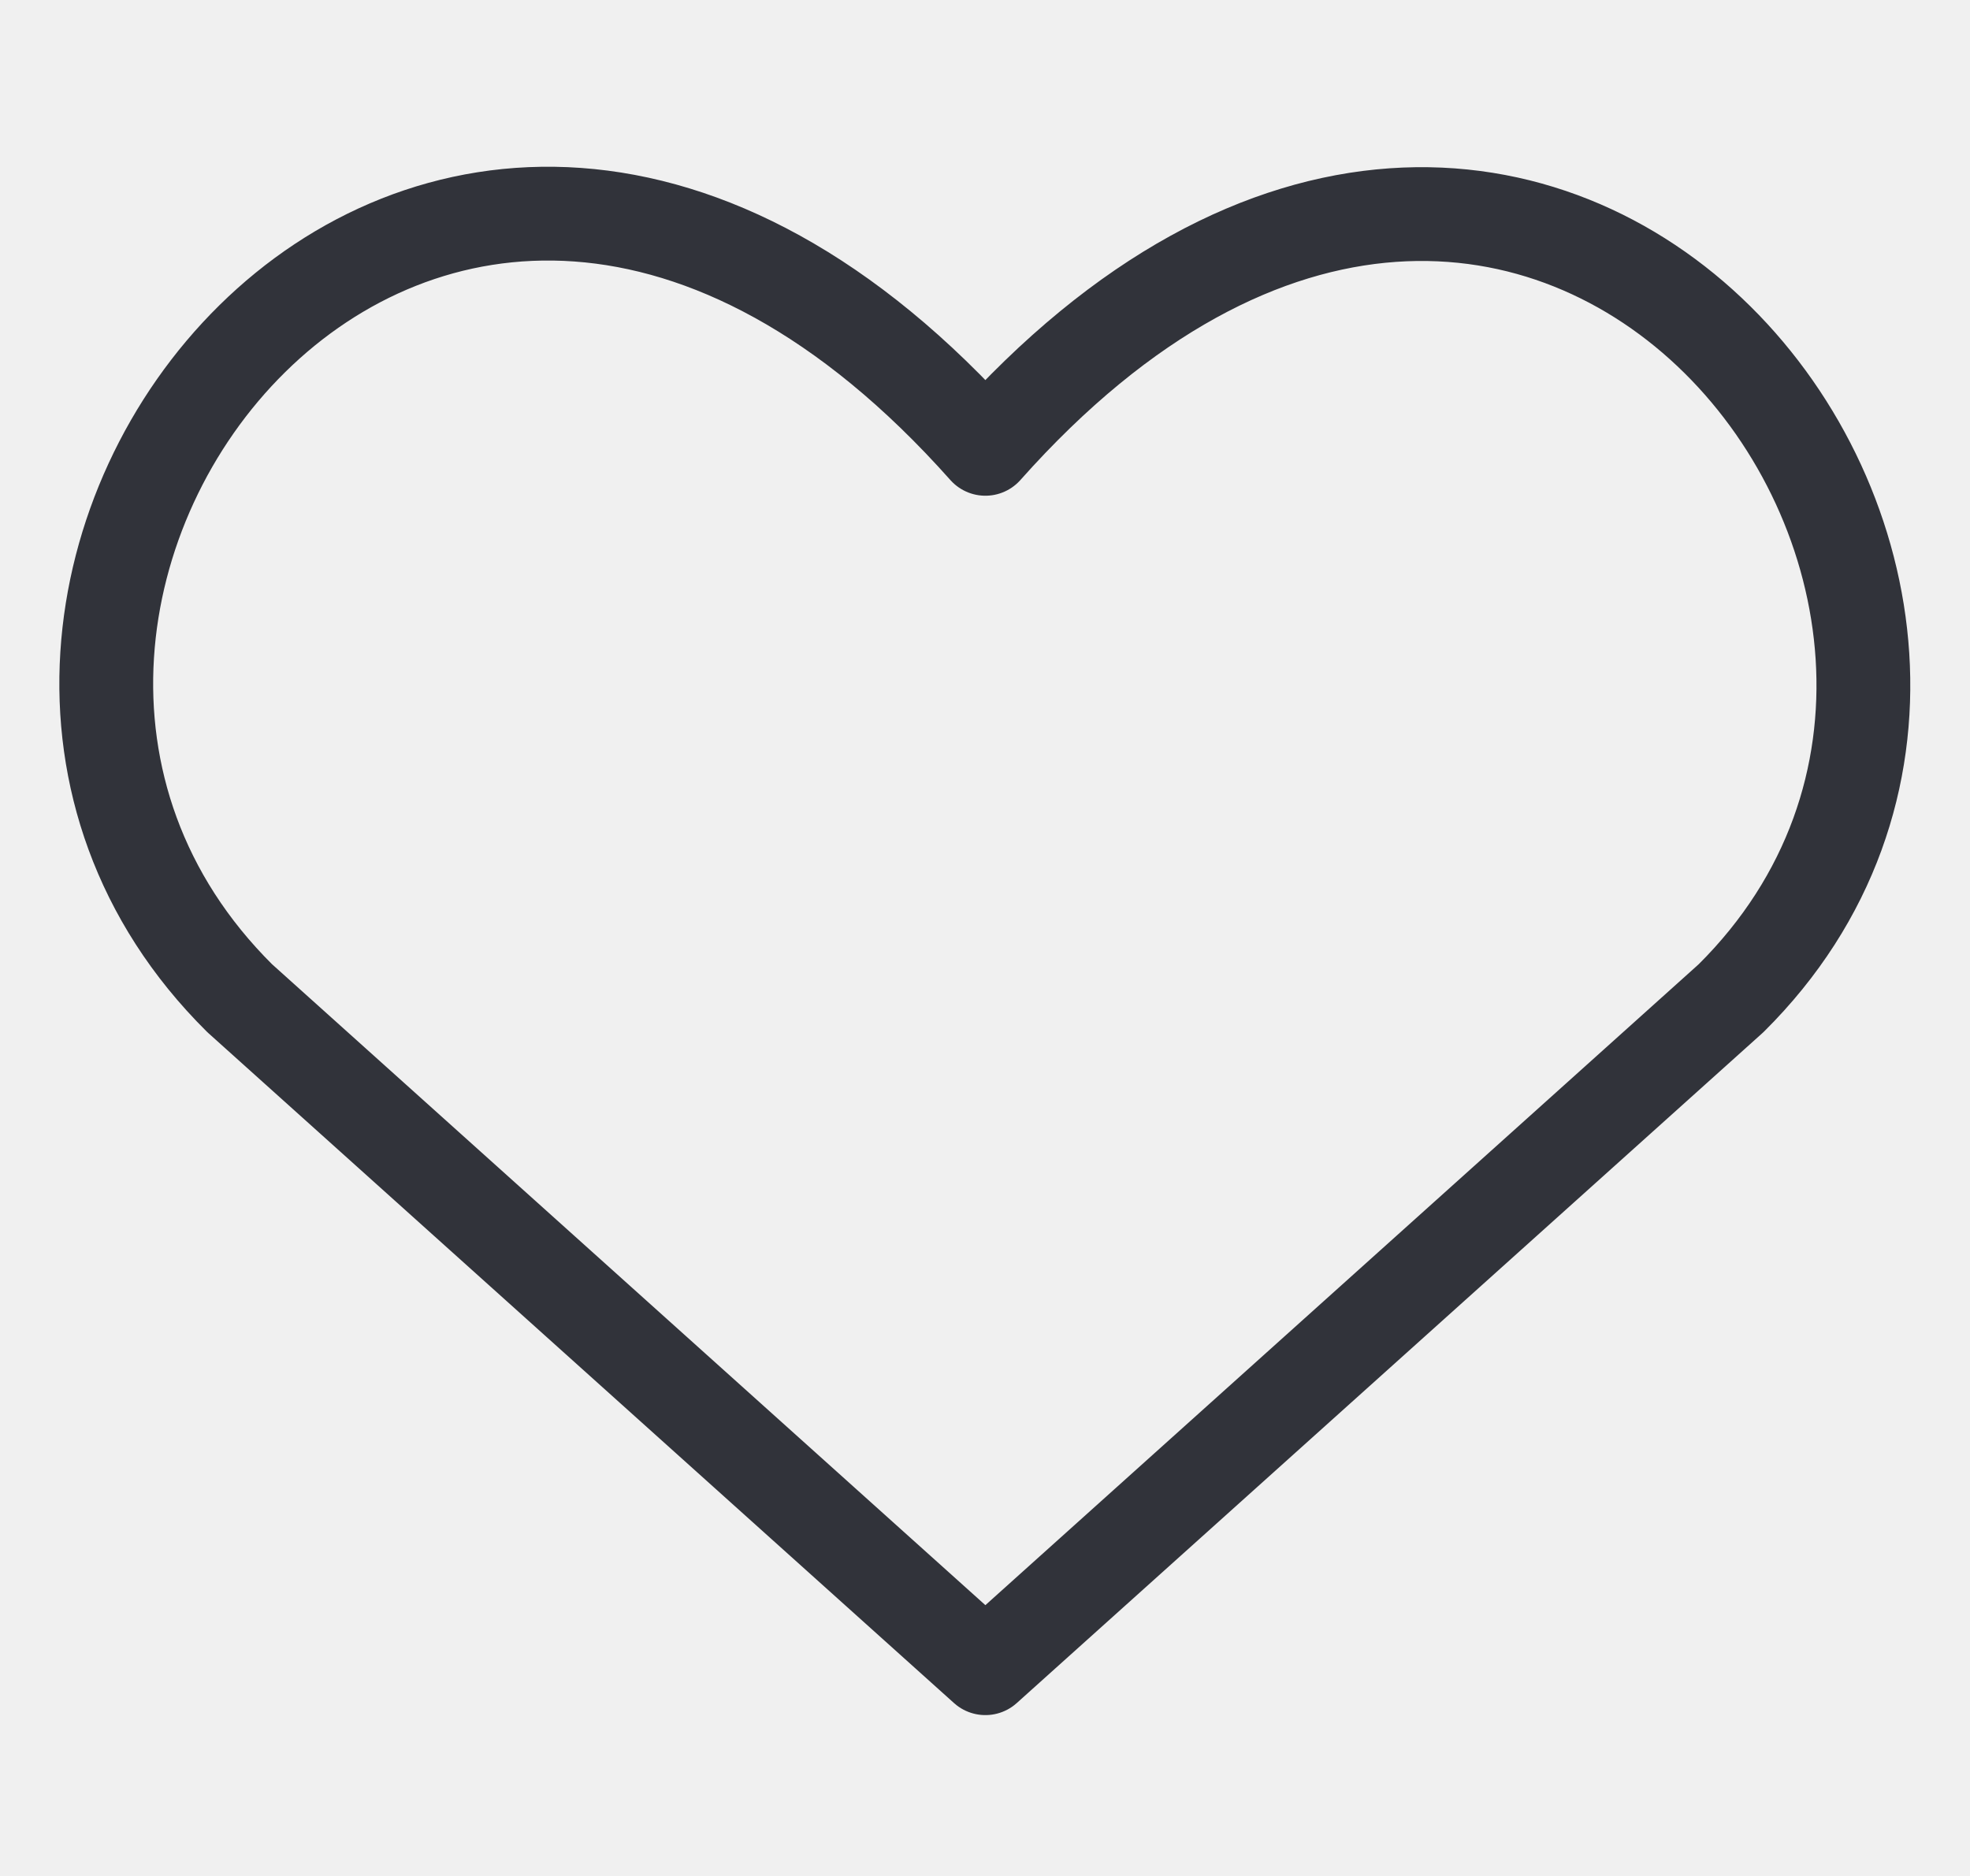
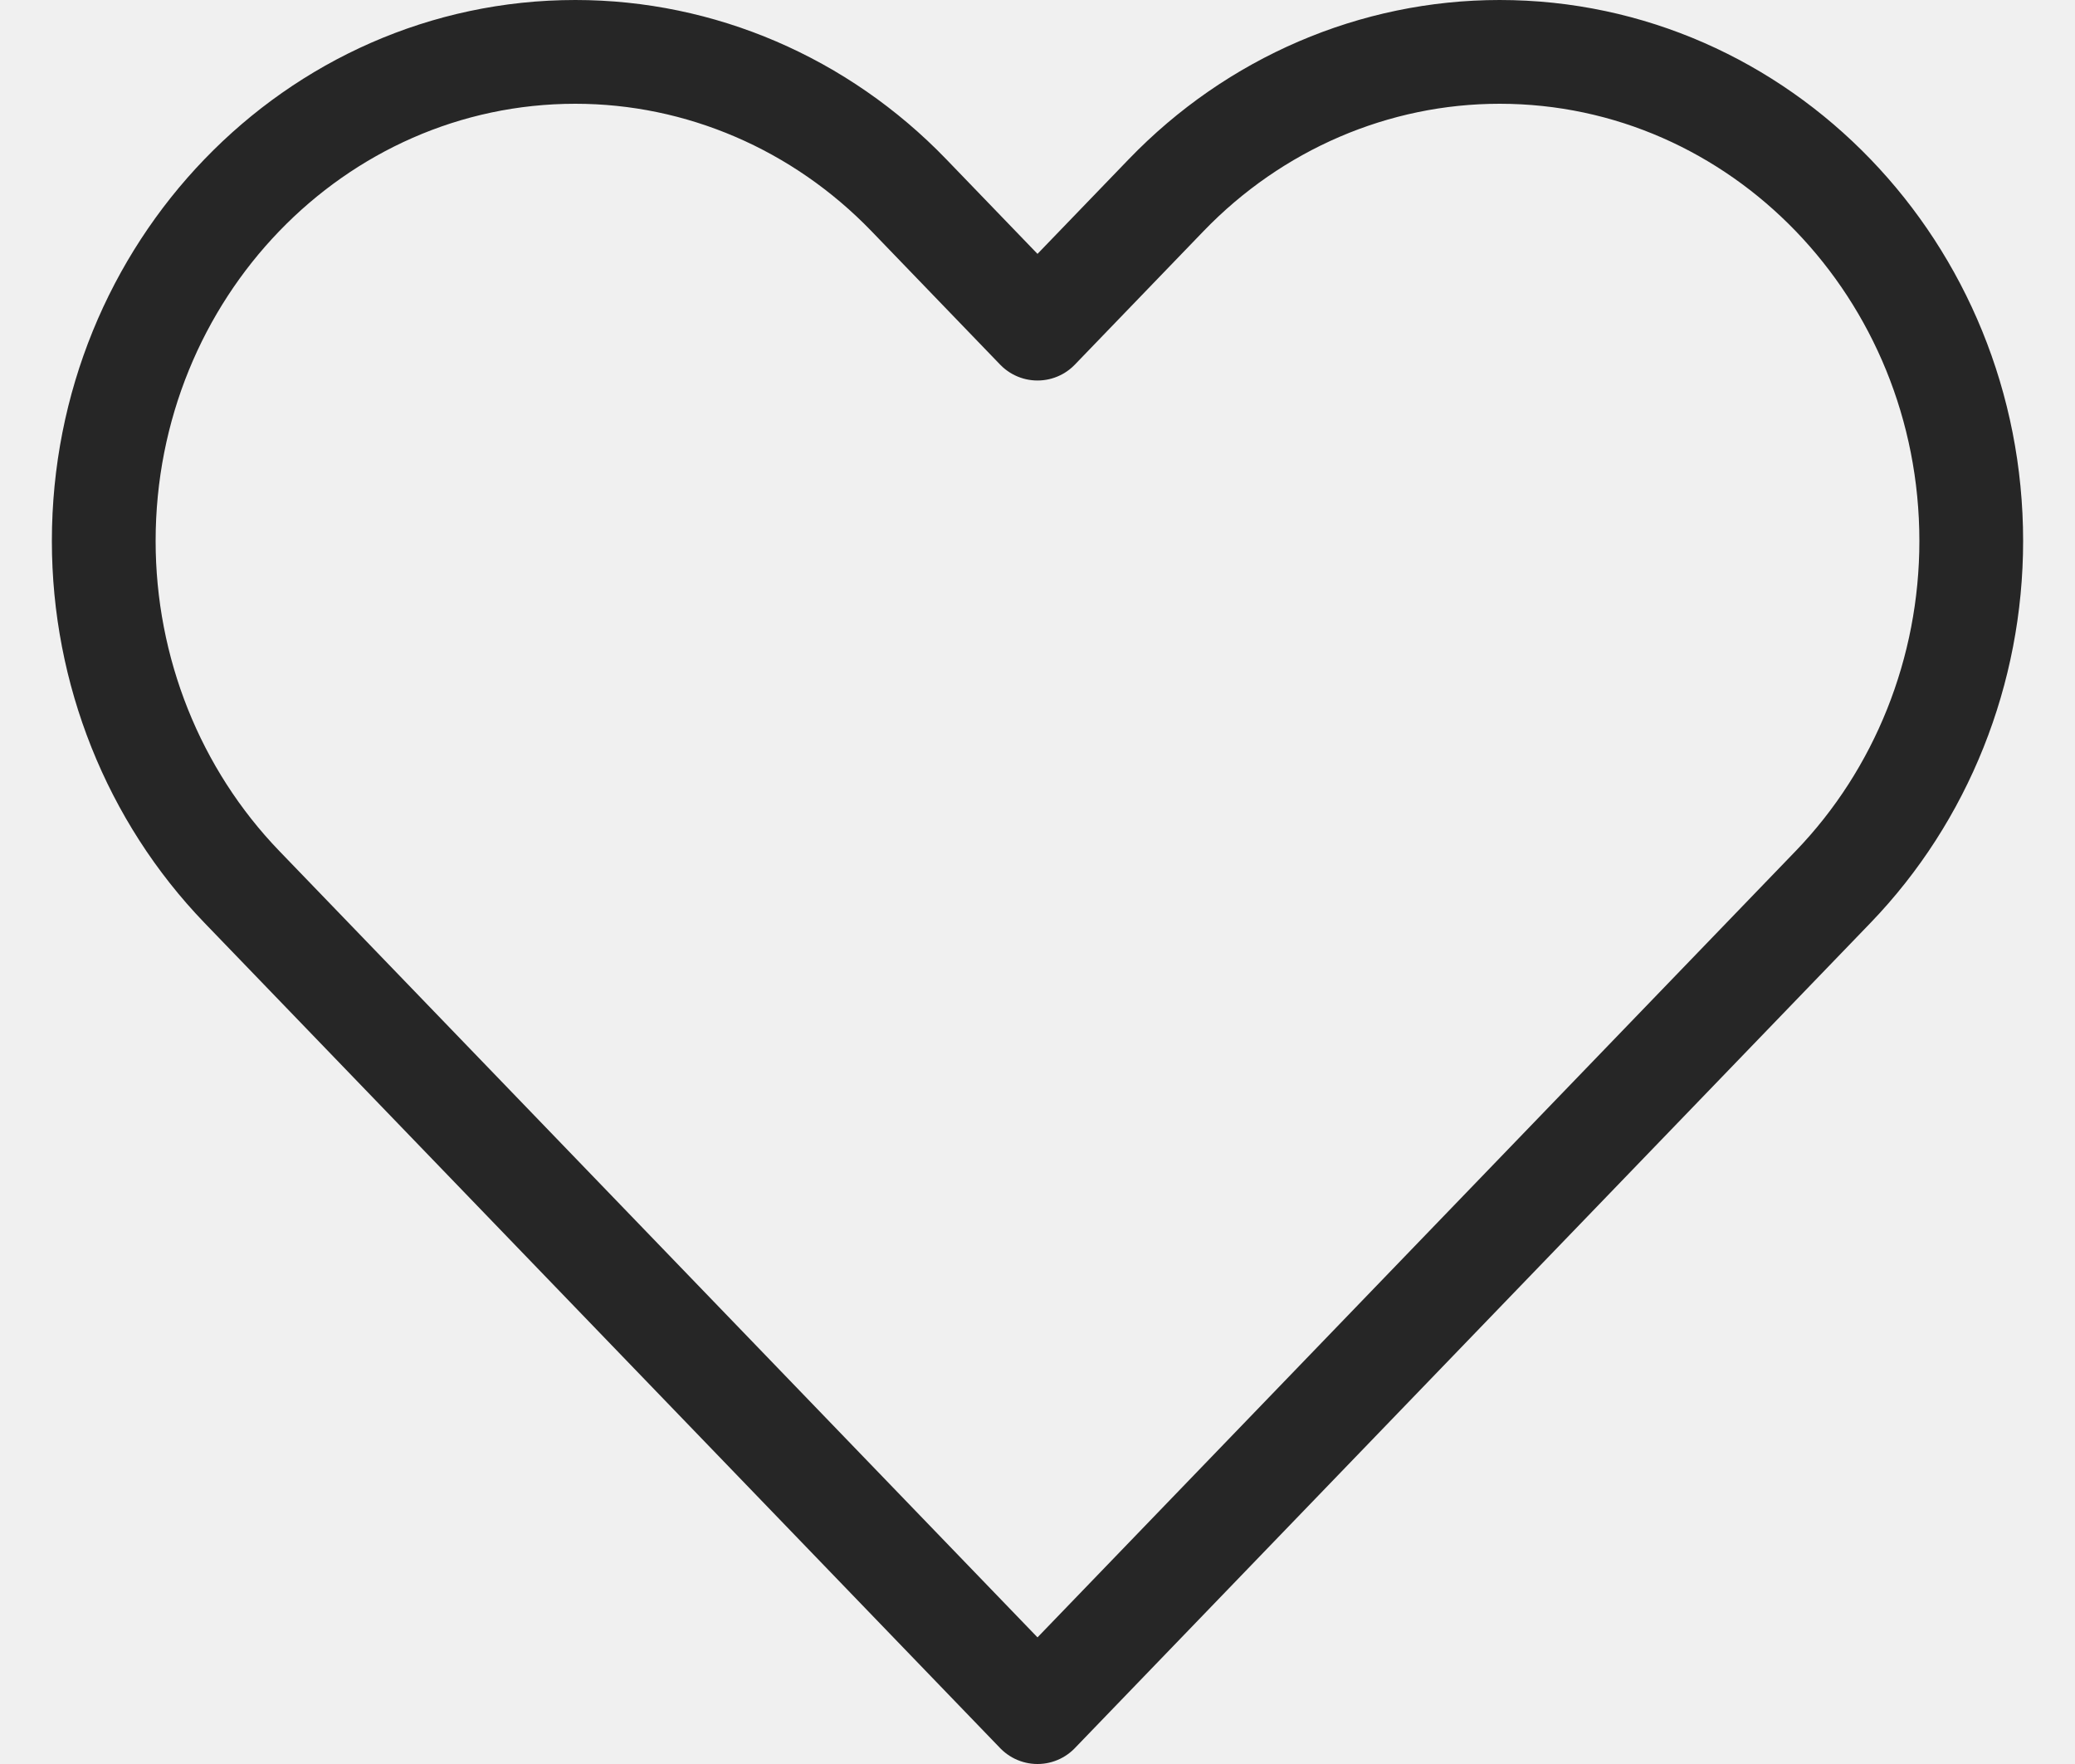
- <svg xmlns="http://www.w3.org/2000/svg" width="21" height="20" viewBox="0 0 21 20" fill="none">
-   <g clip-path="url(#clip0_174_296)">
-     <mask id="mask0_174_296" style="mask-type:luminance" maskUnits="userSpaceOnUse" x="0" y="0" width="21" height="20">
-       <path d="M20.582 0H0.422V20H20.582V0Z" fill="white" />
-     </mask>
-     <g mask="url(#mask0_174_296)">
-       <path d="M10.504 17.785L2.555 10.642C-1.765 6.356 4.586 -1.872 10.504 4.785C16.422 -1.872 22.744 6.385 18.453 10.642L10.504 17.785Z" stroke="#31333A" stroke-linecap="round" stroke-linejoin="round" />
-     </g>
-   </g>
-   <defs>
-     <clipPath id="clip0_174_296">
-       <rect width="20.16" height="20" fill="white" transform="translate(0.421875)" />
-     </clipPath>
-   </defs>
+ <svg xmlns="http://www.w3.org/2000/svg" width="20" height="17" viewBox="0 0 20 17" fill="none">
+   <path d="M2.331 8.547L10 16.5L17.669 8.547C18.521 7.663 19 6.464 19 5.214C19 2.611 16.965 0.5 14.454 0.5C13.249 0.5 12.092 0.997 11.24 1.881L10 3.167L8.76 1.881C7.907 0.997 6.751 0.5 5.546 0.5C3.035 0.5 1 2.611 1 5.214C1 6.464 1.479 7.663 2.331 8.547Z" stroke="#262626" stroke-linecap="round" stroke-linejoin="round" />
</svg>
